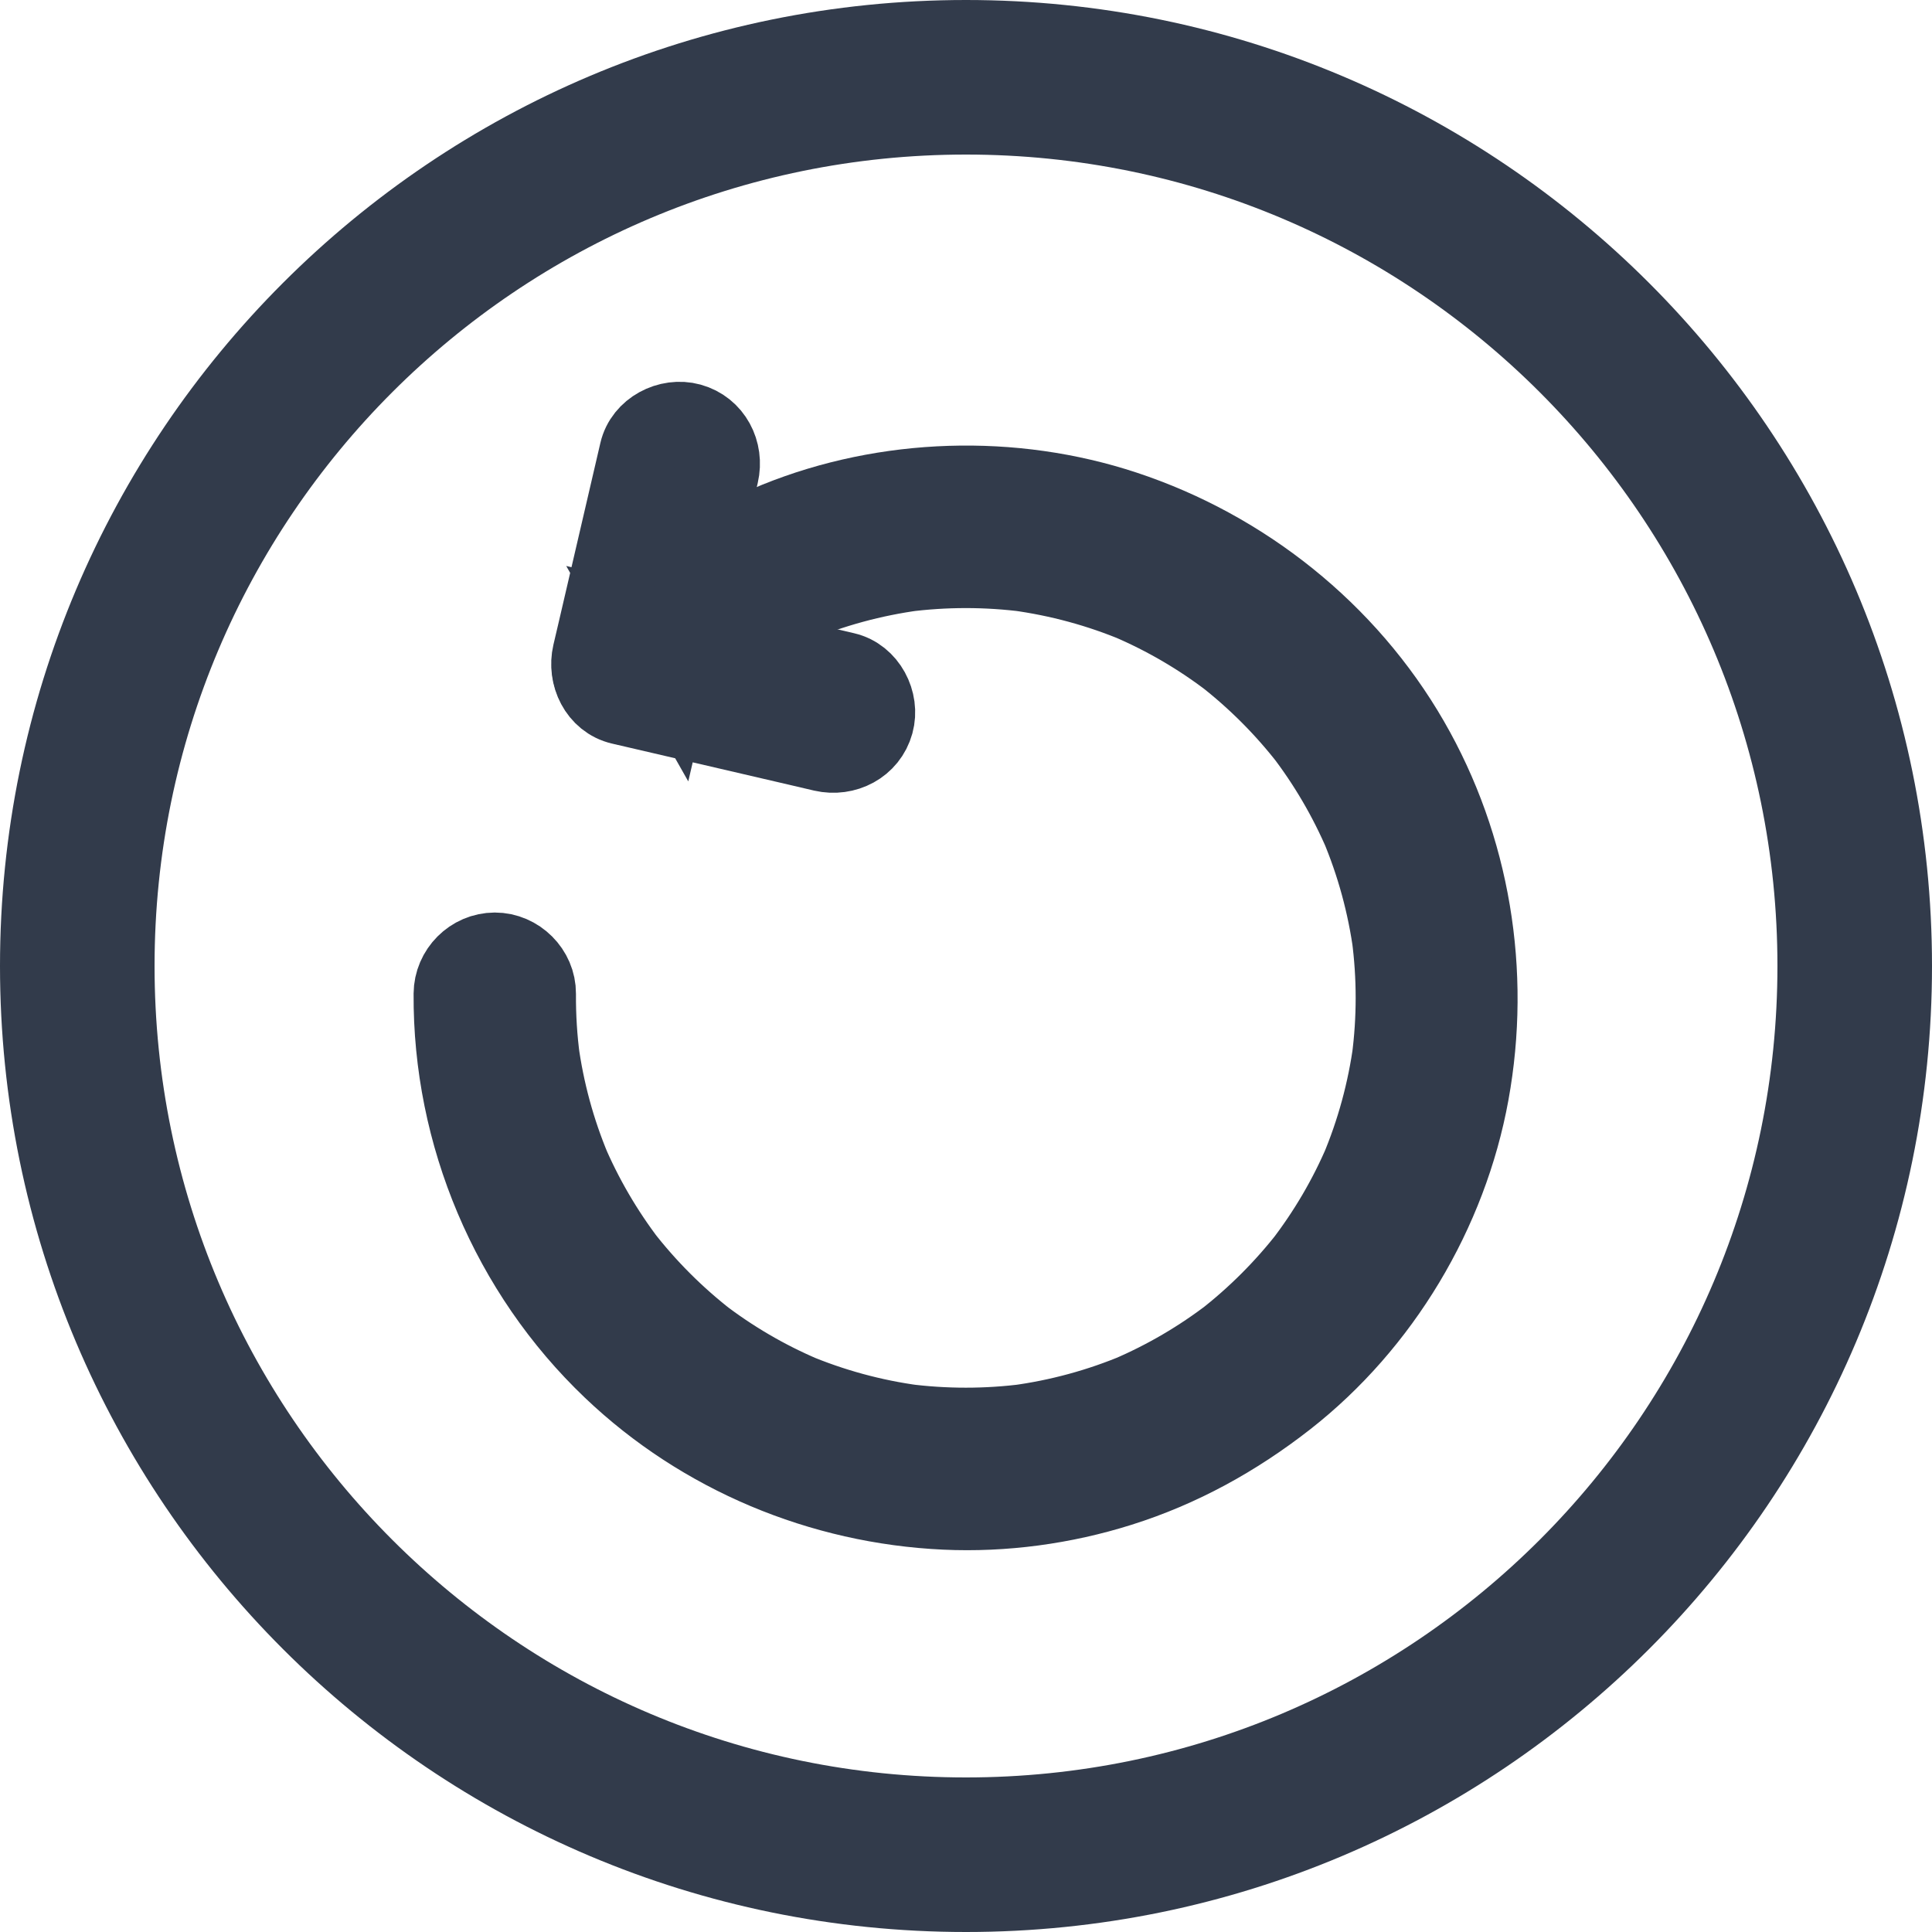
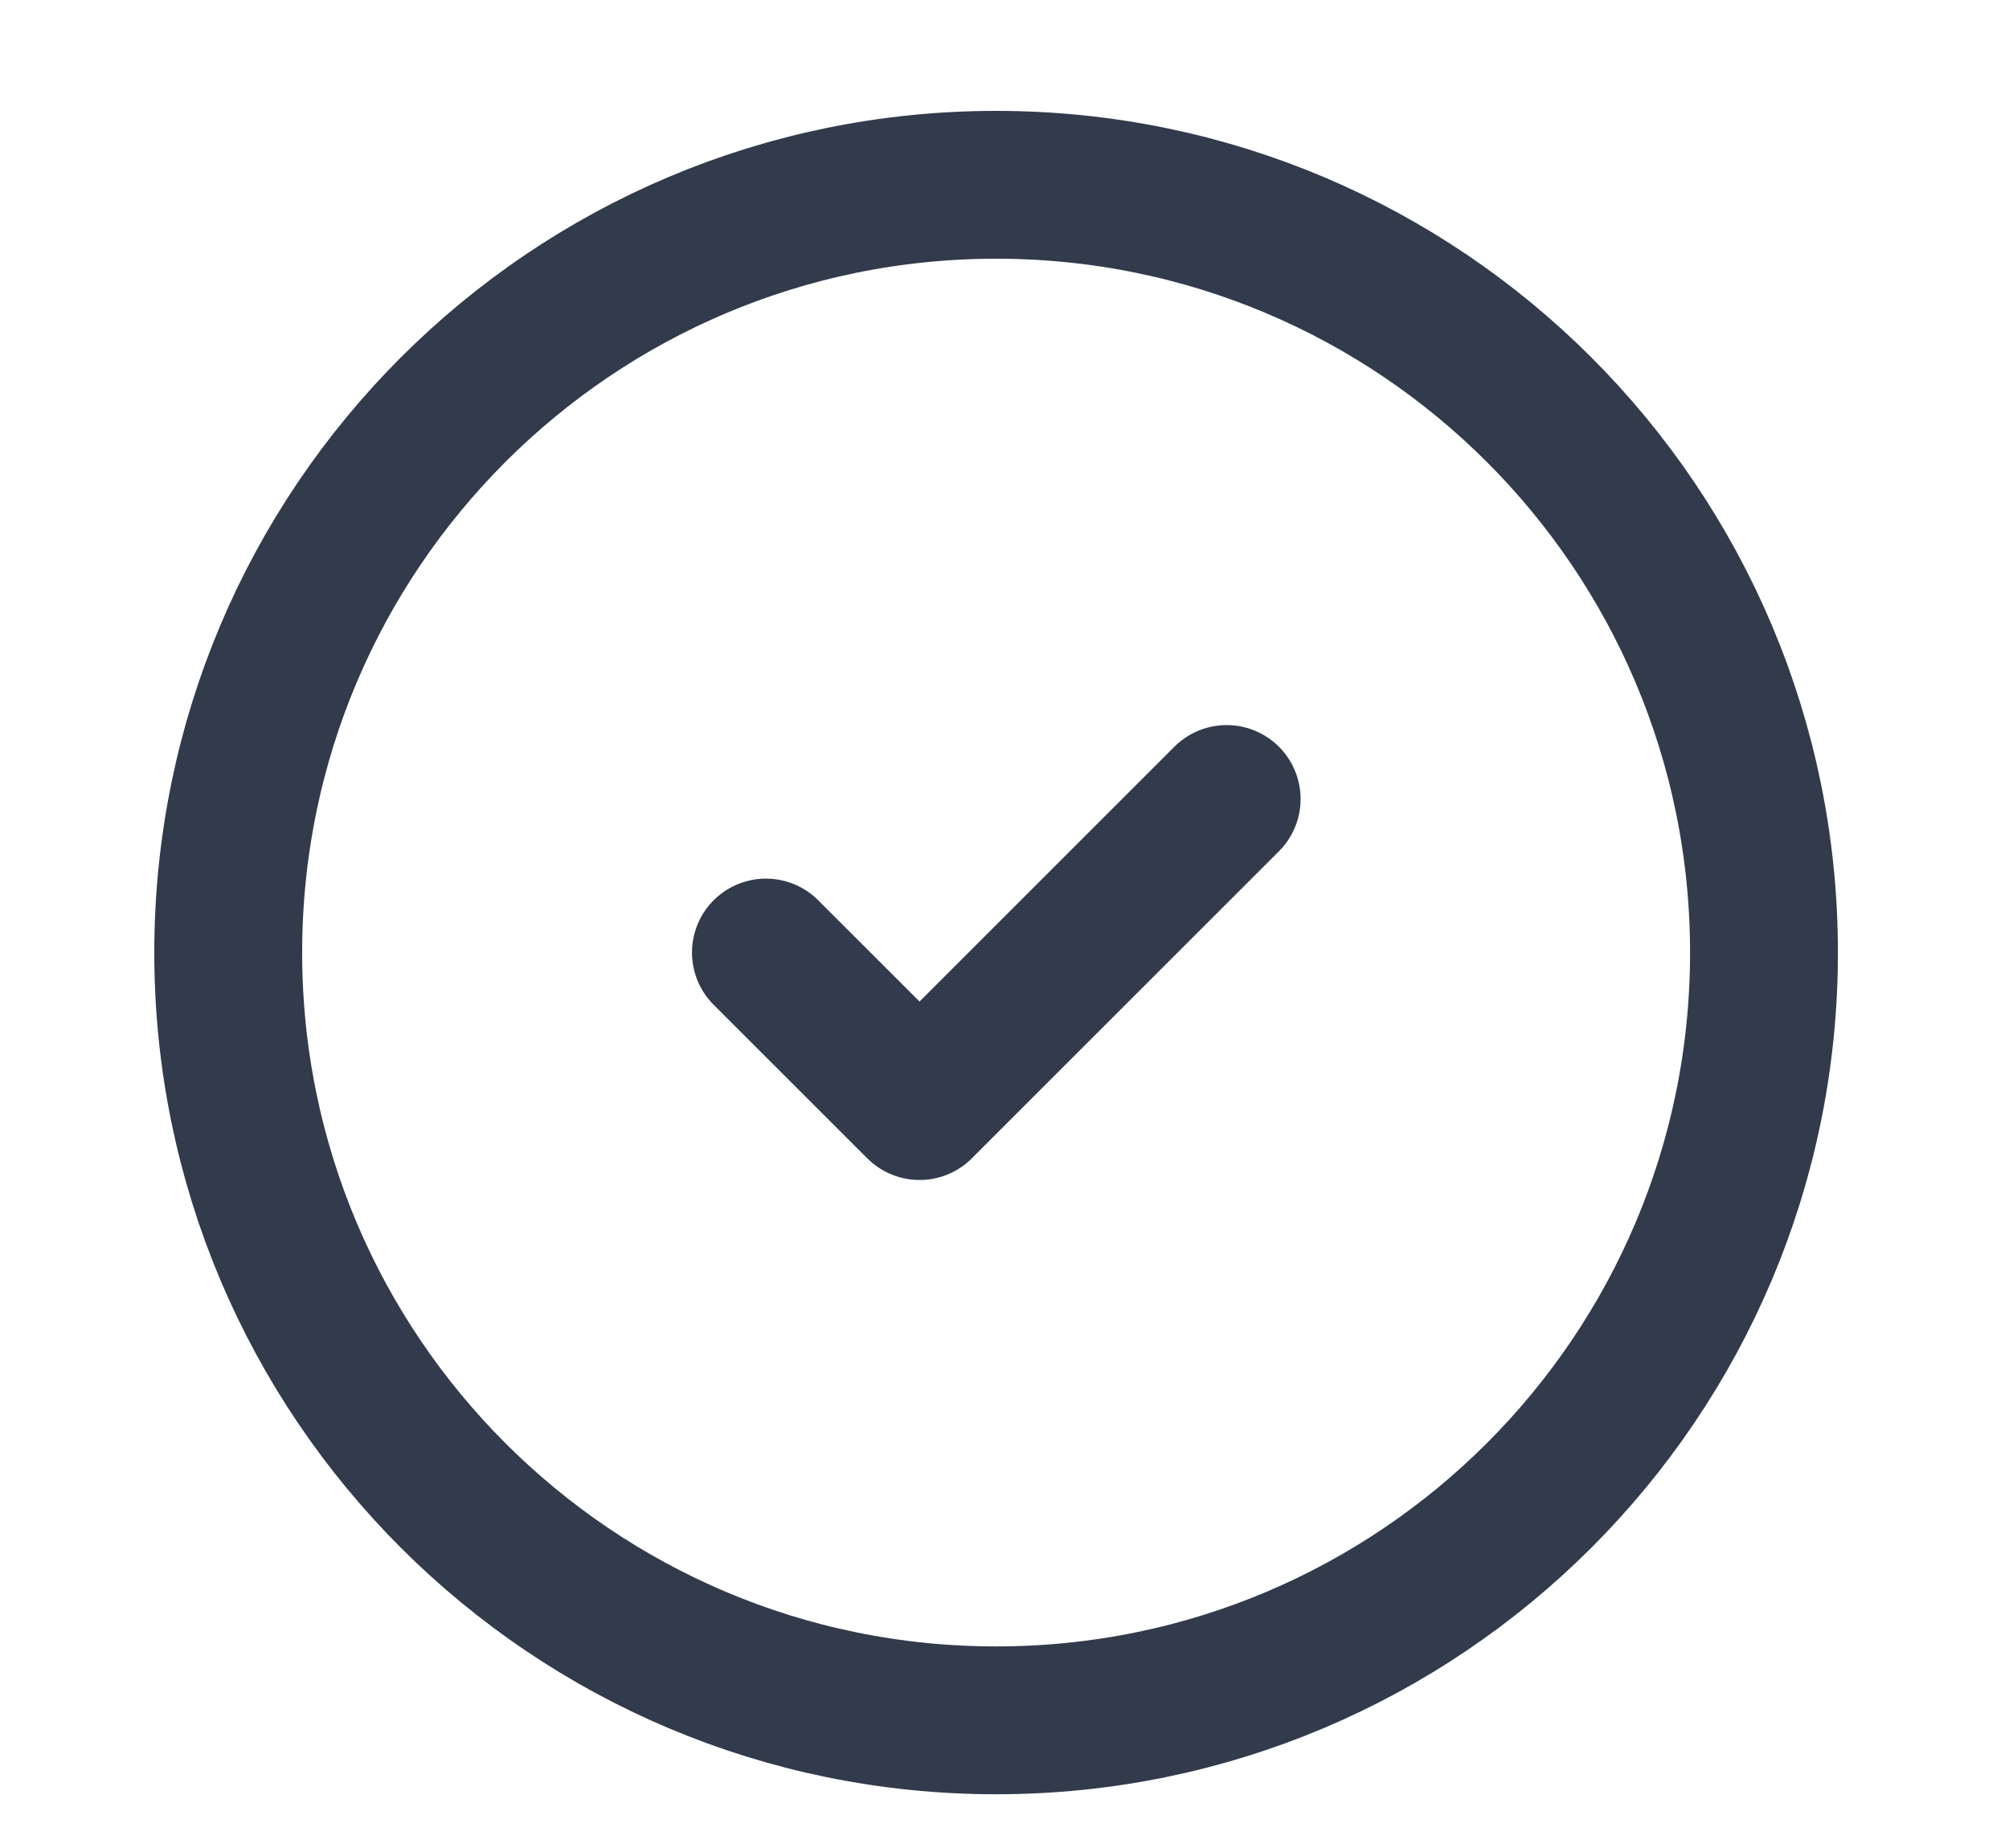
- <svg xmlns="http://www.w3.org/2000/svg" width="25" height="25" viewBox="0 0 25 25" fill="none">
-   <path d="M12.5 24C18.851 24 24 18.851 24 12.5C24 6.149 18.851 1 12.5 1C6.149 1 1 6.149 1 12.5C1 18.851 6.149 24 12.5 24Z" stroke="#323B4B" stroke-width="2" stroke-linecap="round" stroke-linejoin="round" />
-   <path d="M5.852 12.859C5.84 14.685 6.592 16.466 7.915 17.726C9.08 18.836 10.622 19.479 12.228 19.553C12.988 19.588 13.765 19.483 14.491 19.254C15.28 19.006 15.996 18.61 16.647 18.101C17.881 17.135 18.747 15.687 19.027 14.146C19.311 12.585 19.046 10.96 18.251 9.582C17.436 8.169 16.097 7.102 14.553 6.591C13.105 6.112 11.466 6.163 10.053 6.735C9.209 7.076 8.444 7.57 7.798 8.213C7.586 8.425 7.586 8.78 7.798 8.992C8.011 9.204 8.364 9.204 8.577 8.992C8.762 8.808 8.958 8.635 9.164 8.475C9.127 8.504 9.089 8.533 9.052 8.561C9.465 8.243 9.916 7.979 10.396 7.775C10.352 7.793 10.308 7.812 10.264 7.83C10.767 7.618 11.295 7.475 11.835 7.402C11.787 7.408 11.738 7.415 11.689 7.421C12.226 7.351 12.77 7.351 13.306 7.421C13.258 7.415 13.209 7.408 13.16 7.402C13.7 7.475 14.229 7.618 14.731 7.83C14.687 7.812 14.644 7.793 14.6 7.775C15.079 7.979 15.531 8.243 15.943 8.561C15.906 8.533 15.869 8.504 15.832 8.475C16.244 8.795 16.615 9.166 16.935 9.579C16.907 9.541 16.878 9.504 16.849 9.467C17.167 9.88 17.431 10.331 17.636 10.811C17.617 10.767 17.599 10.723 17.58 10.679C17.792 11.181 17.936 11.71 18.009 12.25C18.002 12.201 17.996 12.153 17.989 12.104C18.06 12.641 18.06 13.184 17.989 13.721C17.996 13.672 18.002 13.624 18.009 13.575C17.936 14.115 17.792 14.644 17.58 15.146C17.599 15.102 17.617 15.058 17.636 15.014C17.432 15.494 17.167 15.945 16.849 16.358C16.878 16.321 16.907 16.284 16.935 16.247C16.615 16.659 16.244 17.03 15.832 17.35C15.869 17.321 15.906 17.293 15.943 17.264C15.53 17.582 15.079 17.846 14.6 18.05C14.644 18.032 14.687 18.013 14.731 17.995C14.229 18.207 13.7 18.351 13.16 18.423C13.209 18.417 13.258 18.41 13.306 18.404C12.77 18.474 12.226 18.474 11.689 18.404C11.738 18.41 11.787 18.417 11.835 18.423C11.295 18.351 10.767 18.207 10.264 17.995C10.308 18.013 10.352 18.032 10.396 18.05C9.916 17.846 9.465 17.582 9.052 17.264C9.089 17.293 9.127 17.321 9.164 17.35C8.748 17.027 8.374 16.653 8.052 16.236C8.081 16.273 8.11 16.311 8.138 16.348C7.82 15.932 7.556 15.479 7.352 14.997C7.371 15.04 7.389 15.084 7.408 15.128C7.201 14.633 7.06 14.114 6.988 13.582C6.994 13.631 7.001 13.68 7.008 13.729C6.969 13.44 6.951 13.15 6.953 12.859C6.955 12.559 6.701 12.308 6.403 12.308C6.101 12.309 5.854 12.559 5.852 12.859L5.852 12.859Z" fill="#323B4B" stroke="#323B4B" />
-   <path d="M8.256 5.844C8.078 6.608 7.9 7.372 7.723 8.137C7.698 8.244 7.673 8.35 7.648 8.457C7.582 8.74 7.732 9.065 8.033 9.135C8.797 9.313 9.561 9.49 10.326 9.668C10.433 9.693 10.54 9.718 10.646 9.743C10.938 9.81 11.242 9.656 11.324 9.358C11.401 9.078 11.232 8.749 10.939 8.681C10.175 8.503 9.411 8.325 8.646 8.147C8.539 8.122 8.432 8.098 8.326 8.073C8.454 8.299 8.582 8.524 8.71 8.75C8.888 7.986 9.066 7.221 9.243 6.457C9.268 6.35 9.293 6.243 9.318 6.137C9.386 5.844 9.231 5.541 8.933 5.459C8.653 5.382 8.324 5.551 8.256 5.844Z" fill="#323B4B" stroke="#323B4B" />
+ <svg xmlns="http://www.w3.org/2000/svg" width="25" height="23" viewBox="0 0 25 25" fill="none">
+   <mask id="mask0_2420_3685" style="mask-type:alpha" maskUnits="userSpaceOnUse" x="0" y="0" width="25" height="25">
+     <rect x="0.5" y="1" width="25" height="25" fill="#D9D9D9" stroke="black" />
+   </mask>
+   <g mask="url(#mask0_2420_3685)">
+     <path d="M12.387 23.273C18.123 23.273 22.773 18.623 22.773 12.887C22.773 7.15 18.123 2.5 12.387 2.5C6.65 2.5 2 7.15 2 12.887C2 18.623 6.65 23.273 12.387 23.273Z" stroke="#323B4B" stroke-width="2" stroke-linecap="round" stroke-linejoin="round" />
+     <path d="M9.273 12.886L11.351 14.963L15.505 10.809" stroke="#323B4B" stroke-width="2" stroke-linecap="round" stroke-linejoin="round" />
+   </g>
</svg>
